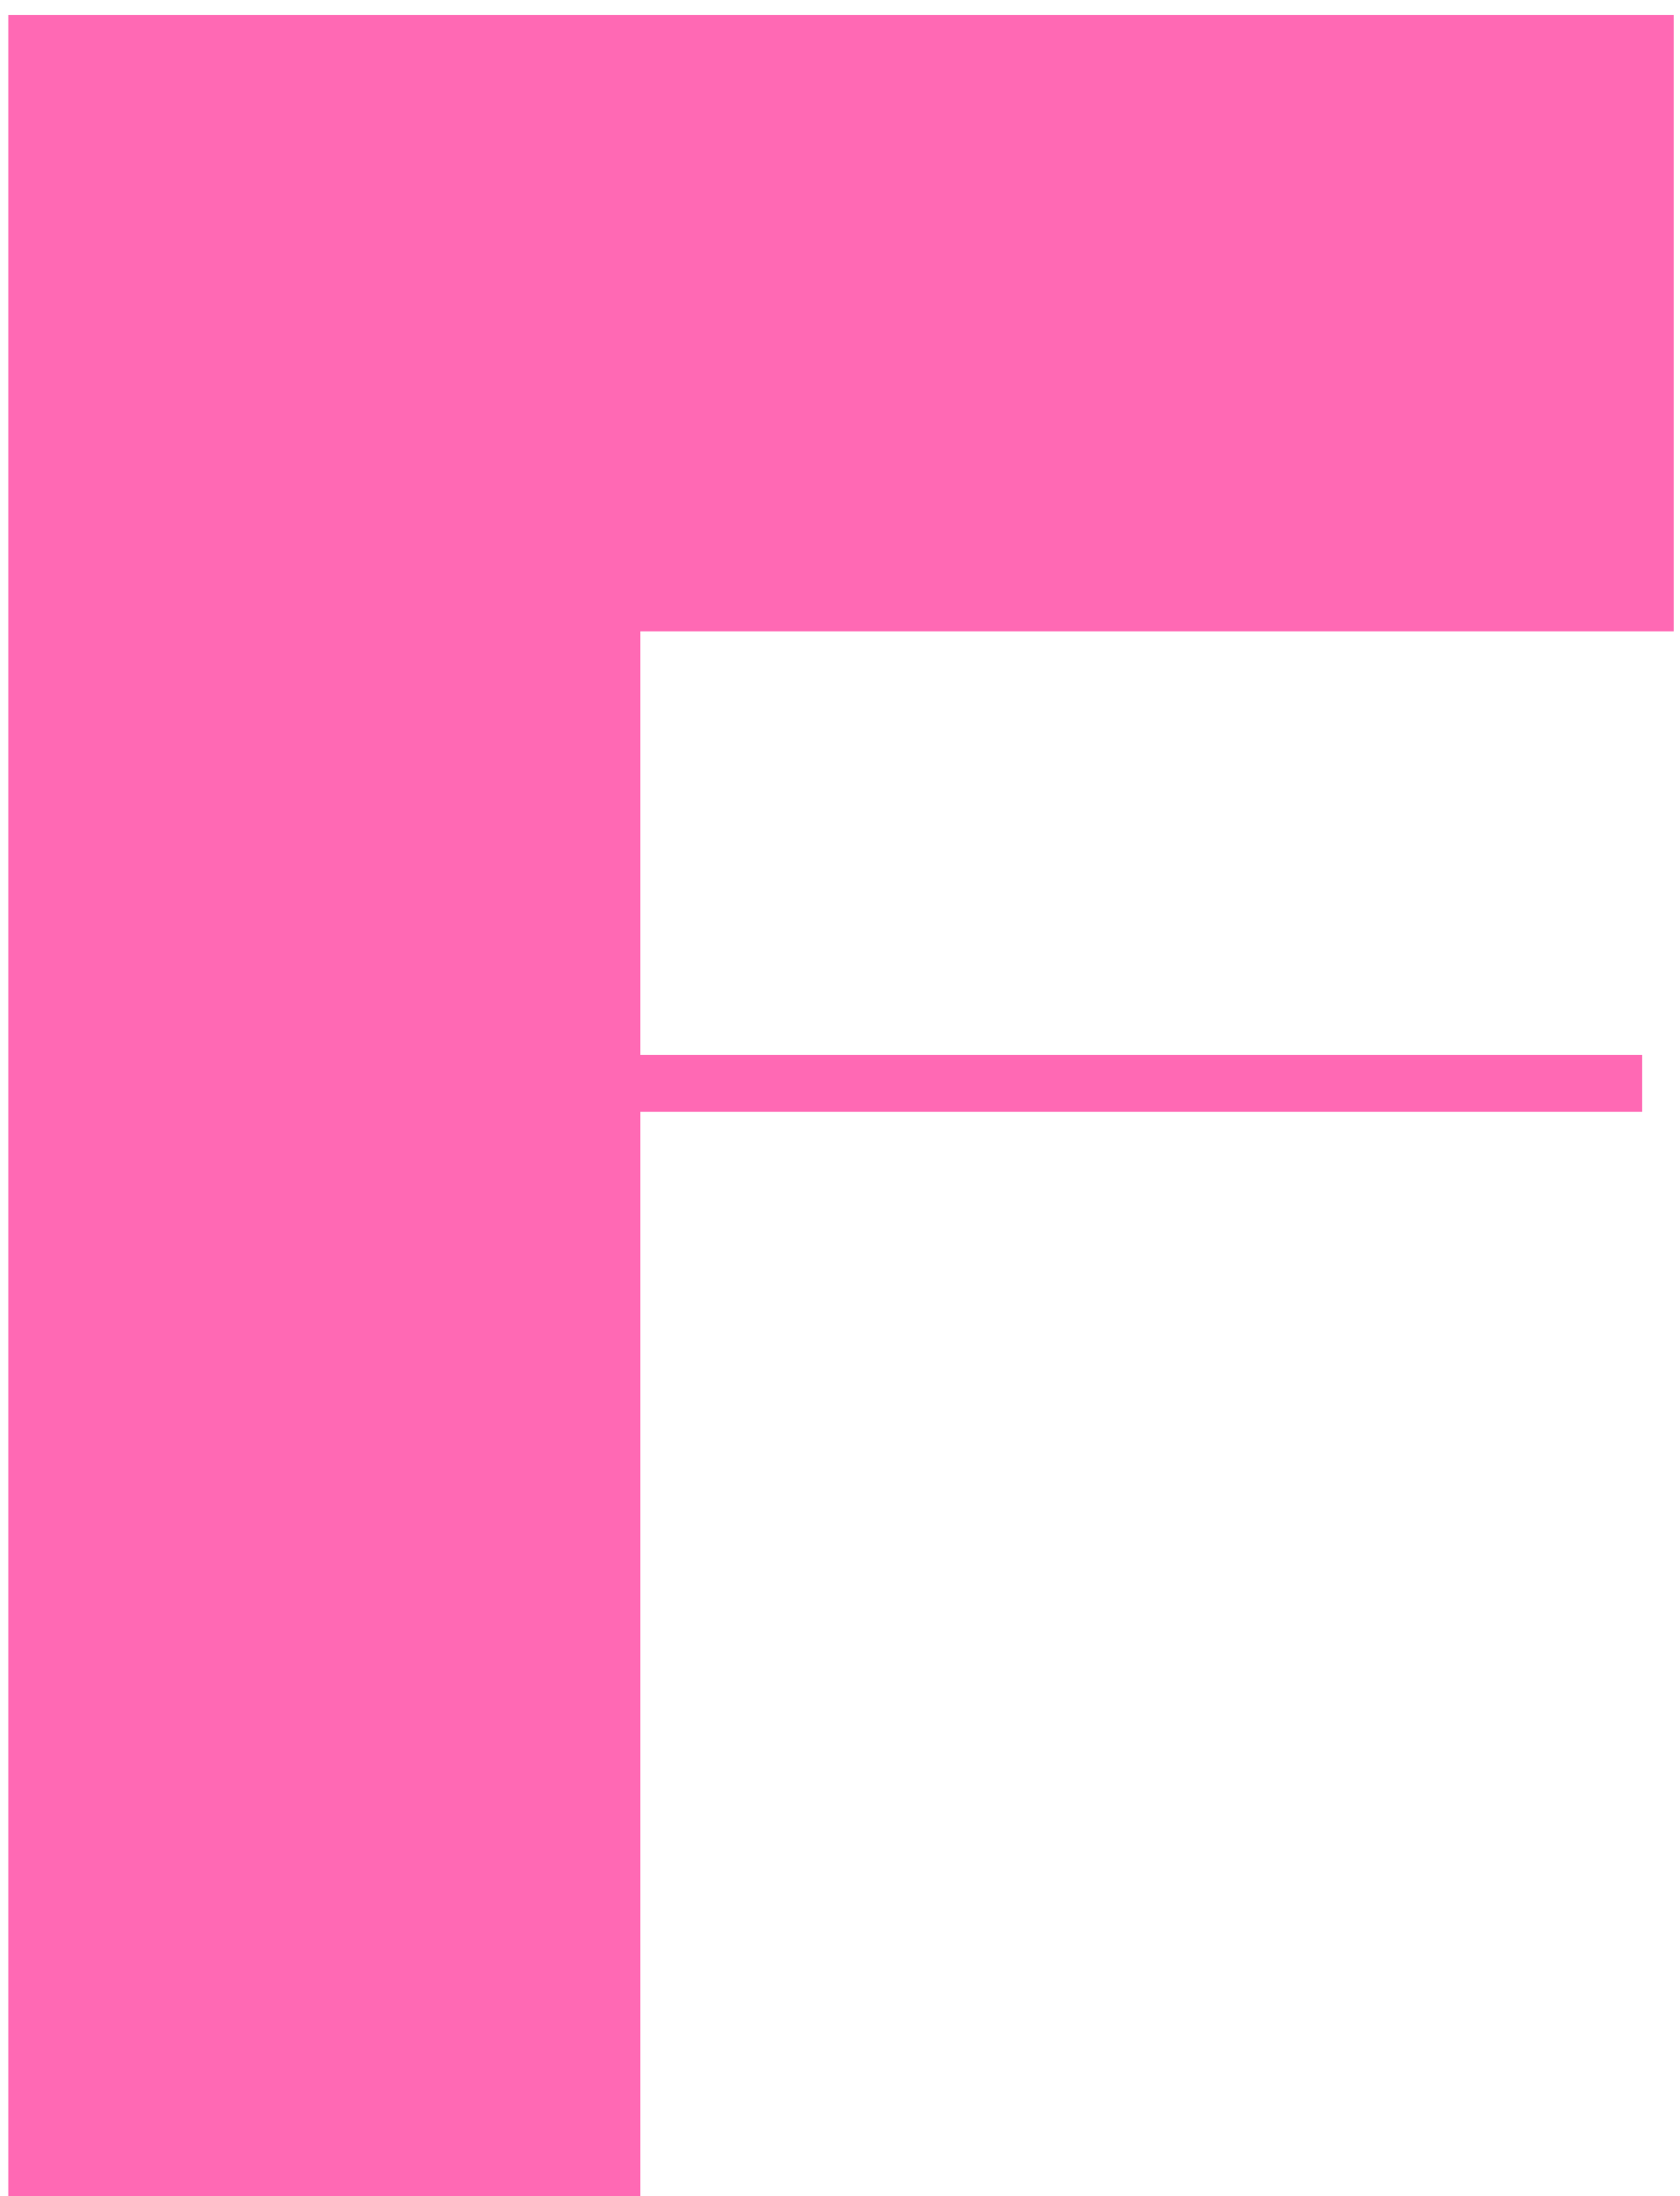
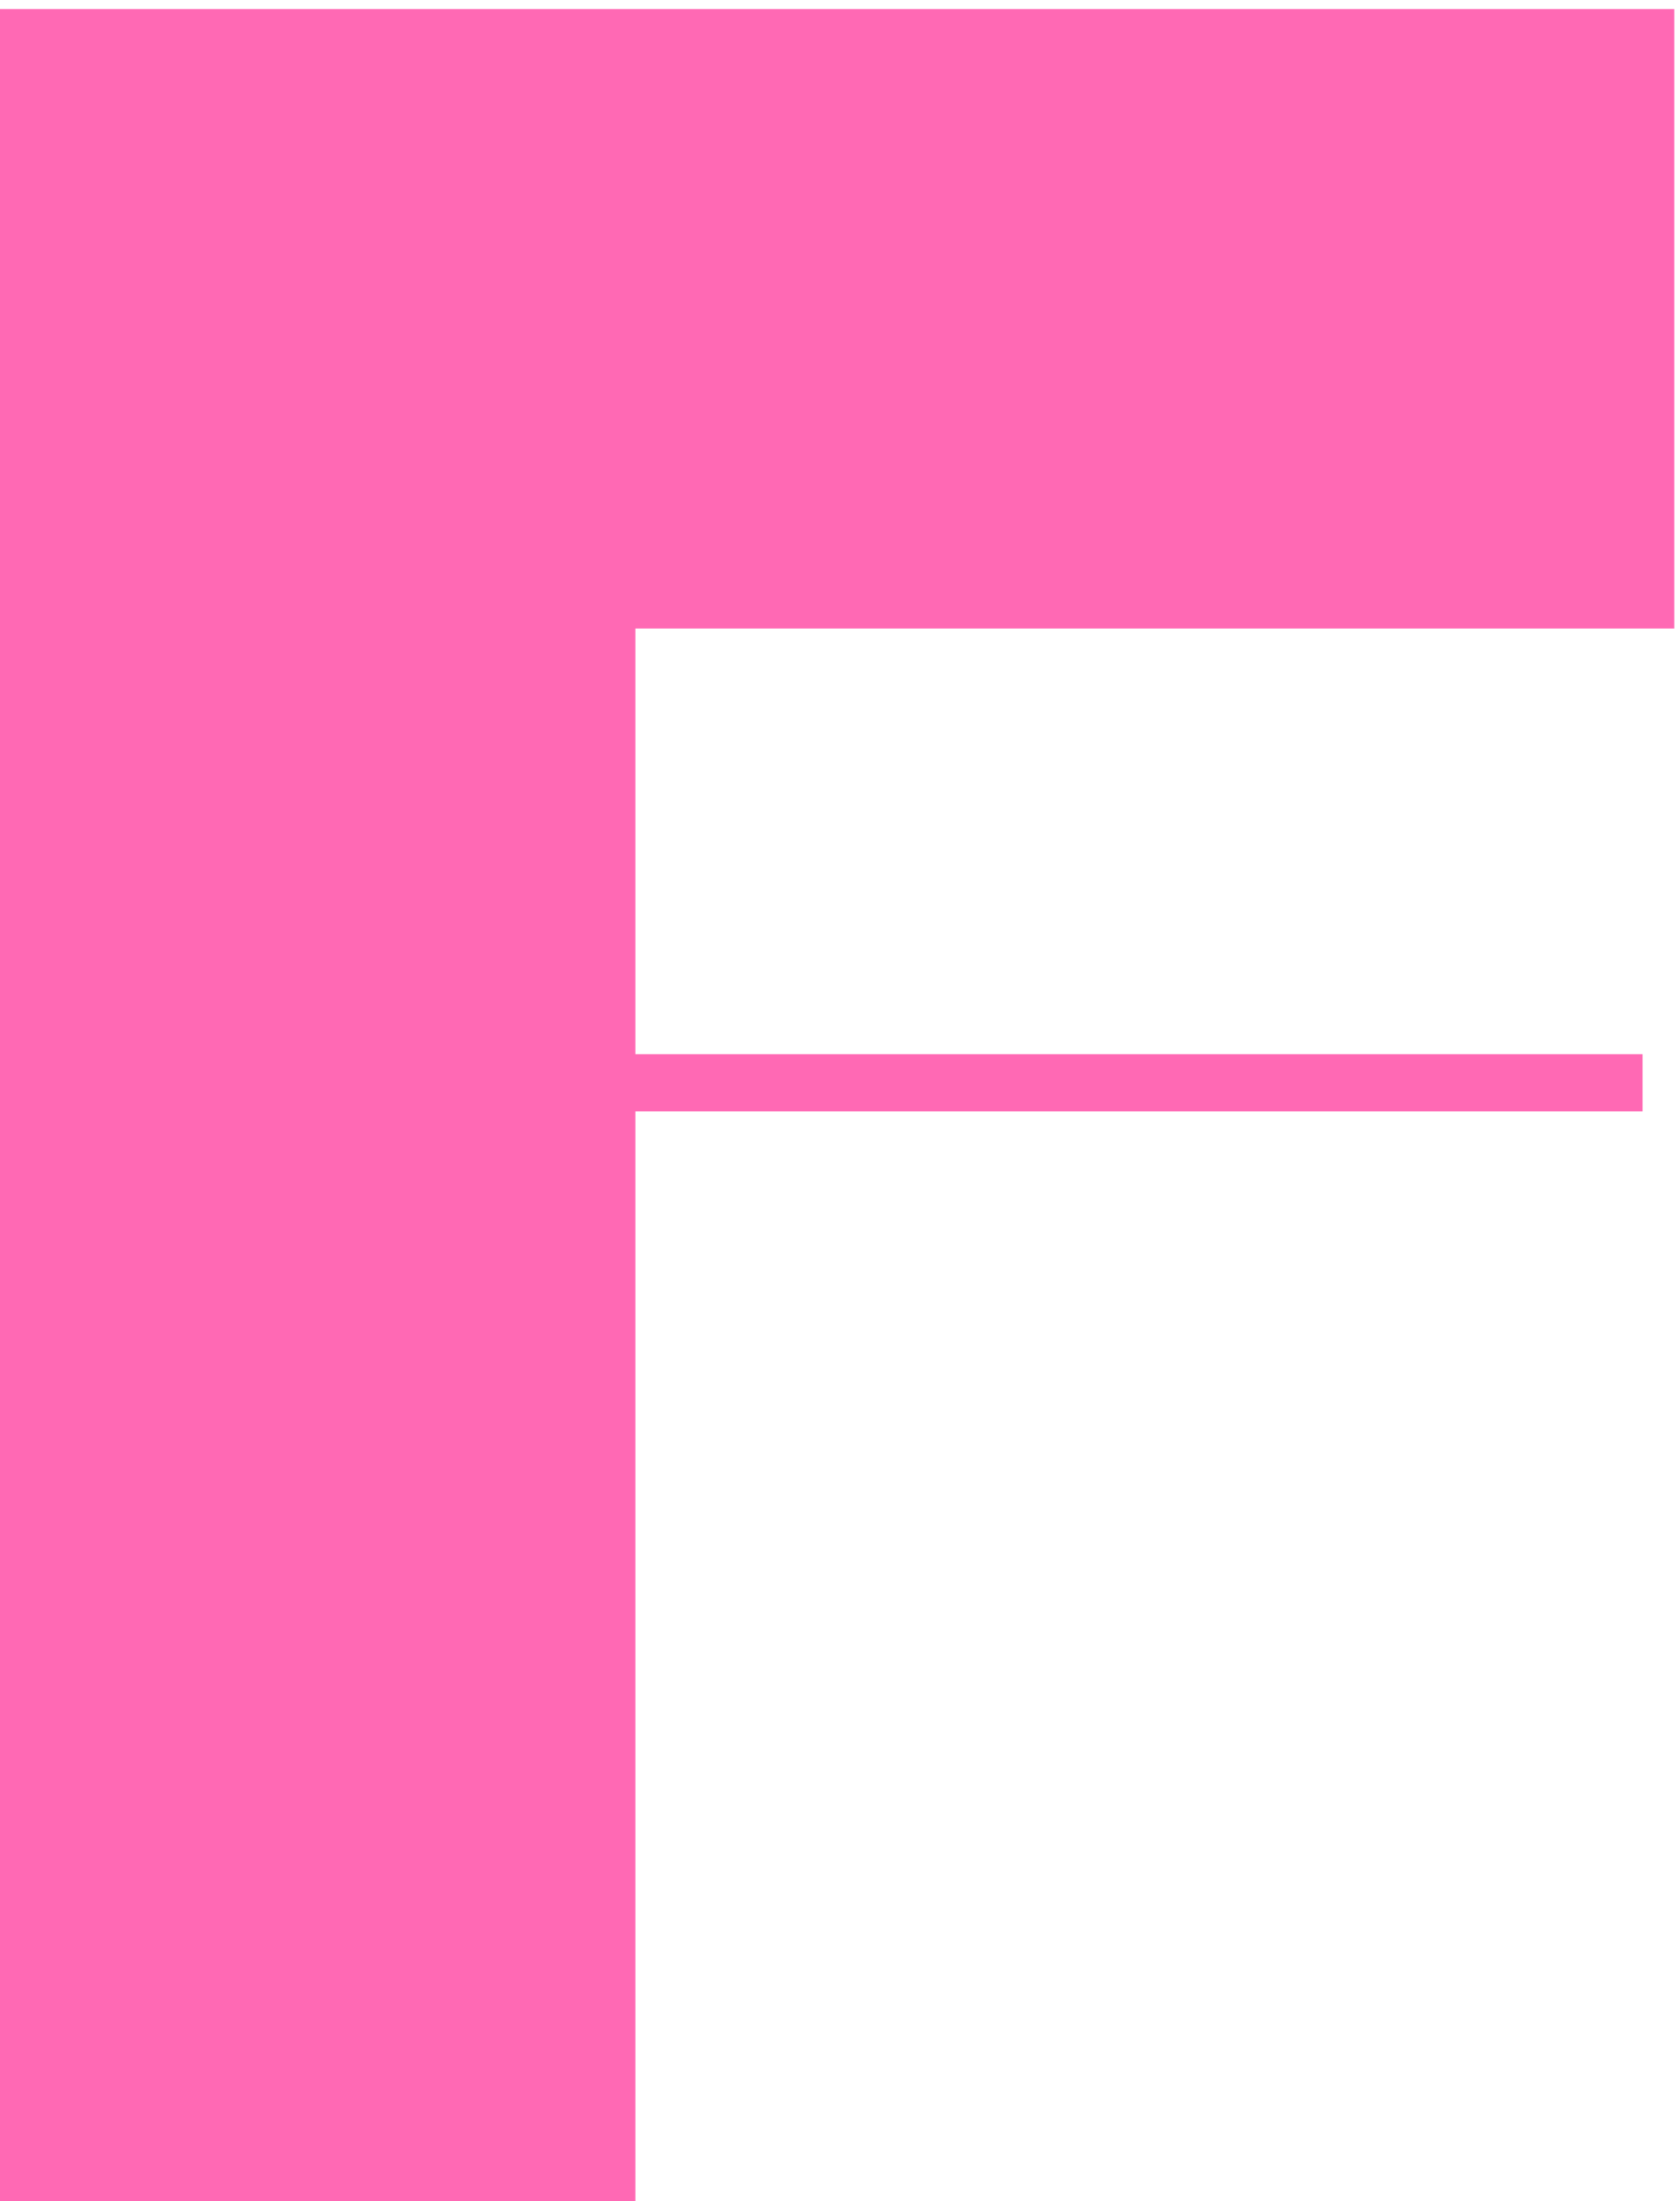
- <svg xmlns="http://www.w3.org/2000/svg" width="101" height="132" viewBox="0 0 101 132" fill="none">
-   <path d="M100.63 0.9V37.95H38.5V63.41H98.73V66.83H38.5V132H0.5V0.9H100.63Z" fill="#FF69B4" />
+ <svg xmlns="http://www.w3.org/2000/svg" width="148" height="194" viewBox="0 0 148 194" fill="none">
+   <path d="M147.56 0.8V55.4H56V92.92H144.76V97.96H56V194H2.08616e-07V0.8H147.56Z" fill="#FF69B4" />
</svg>
